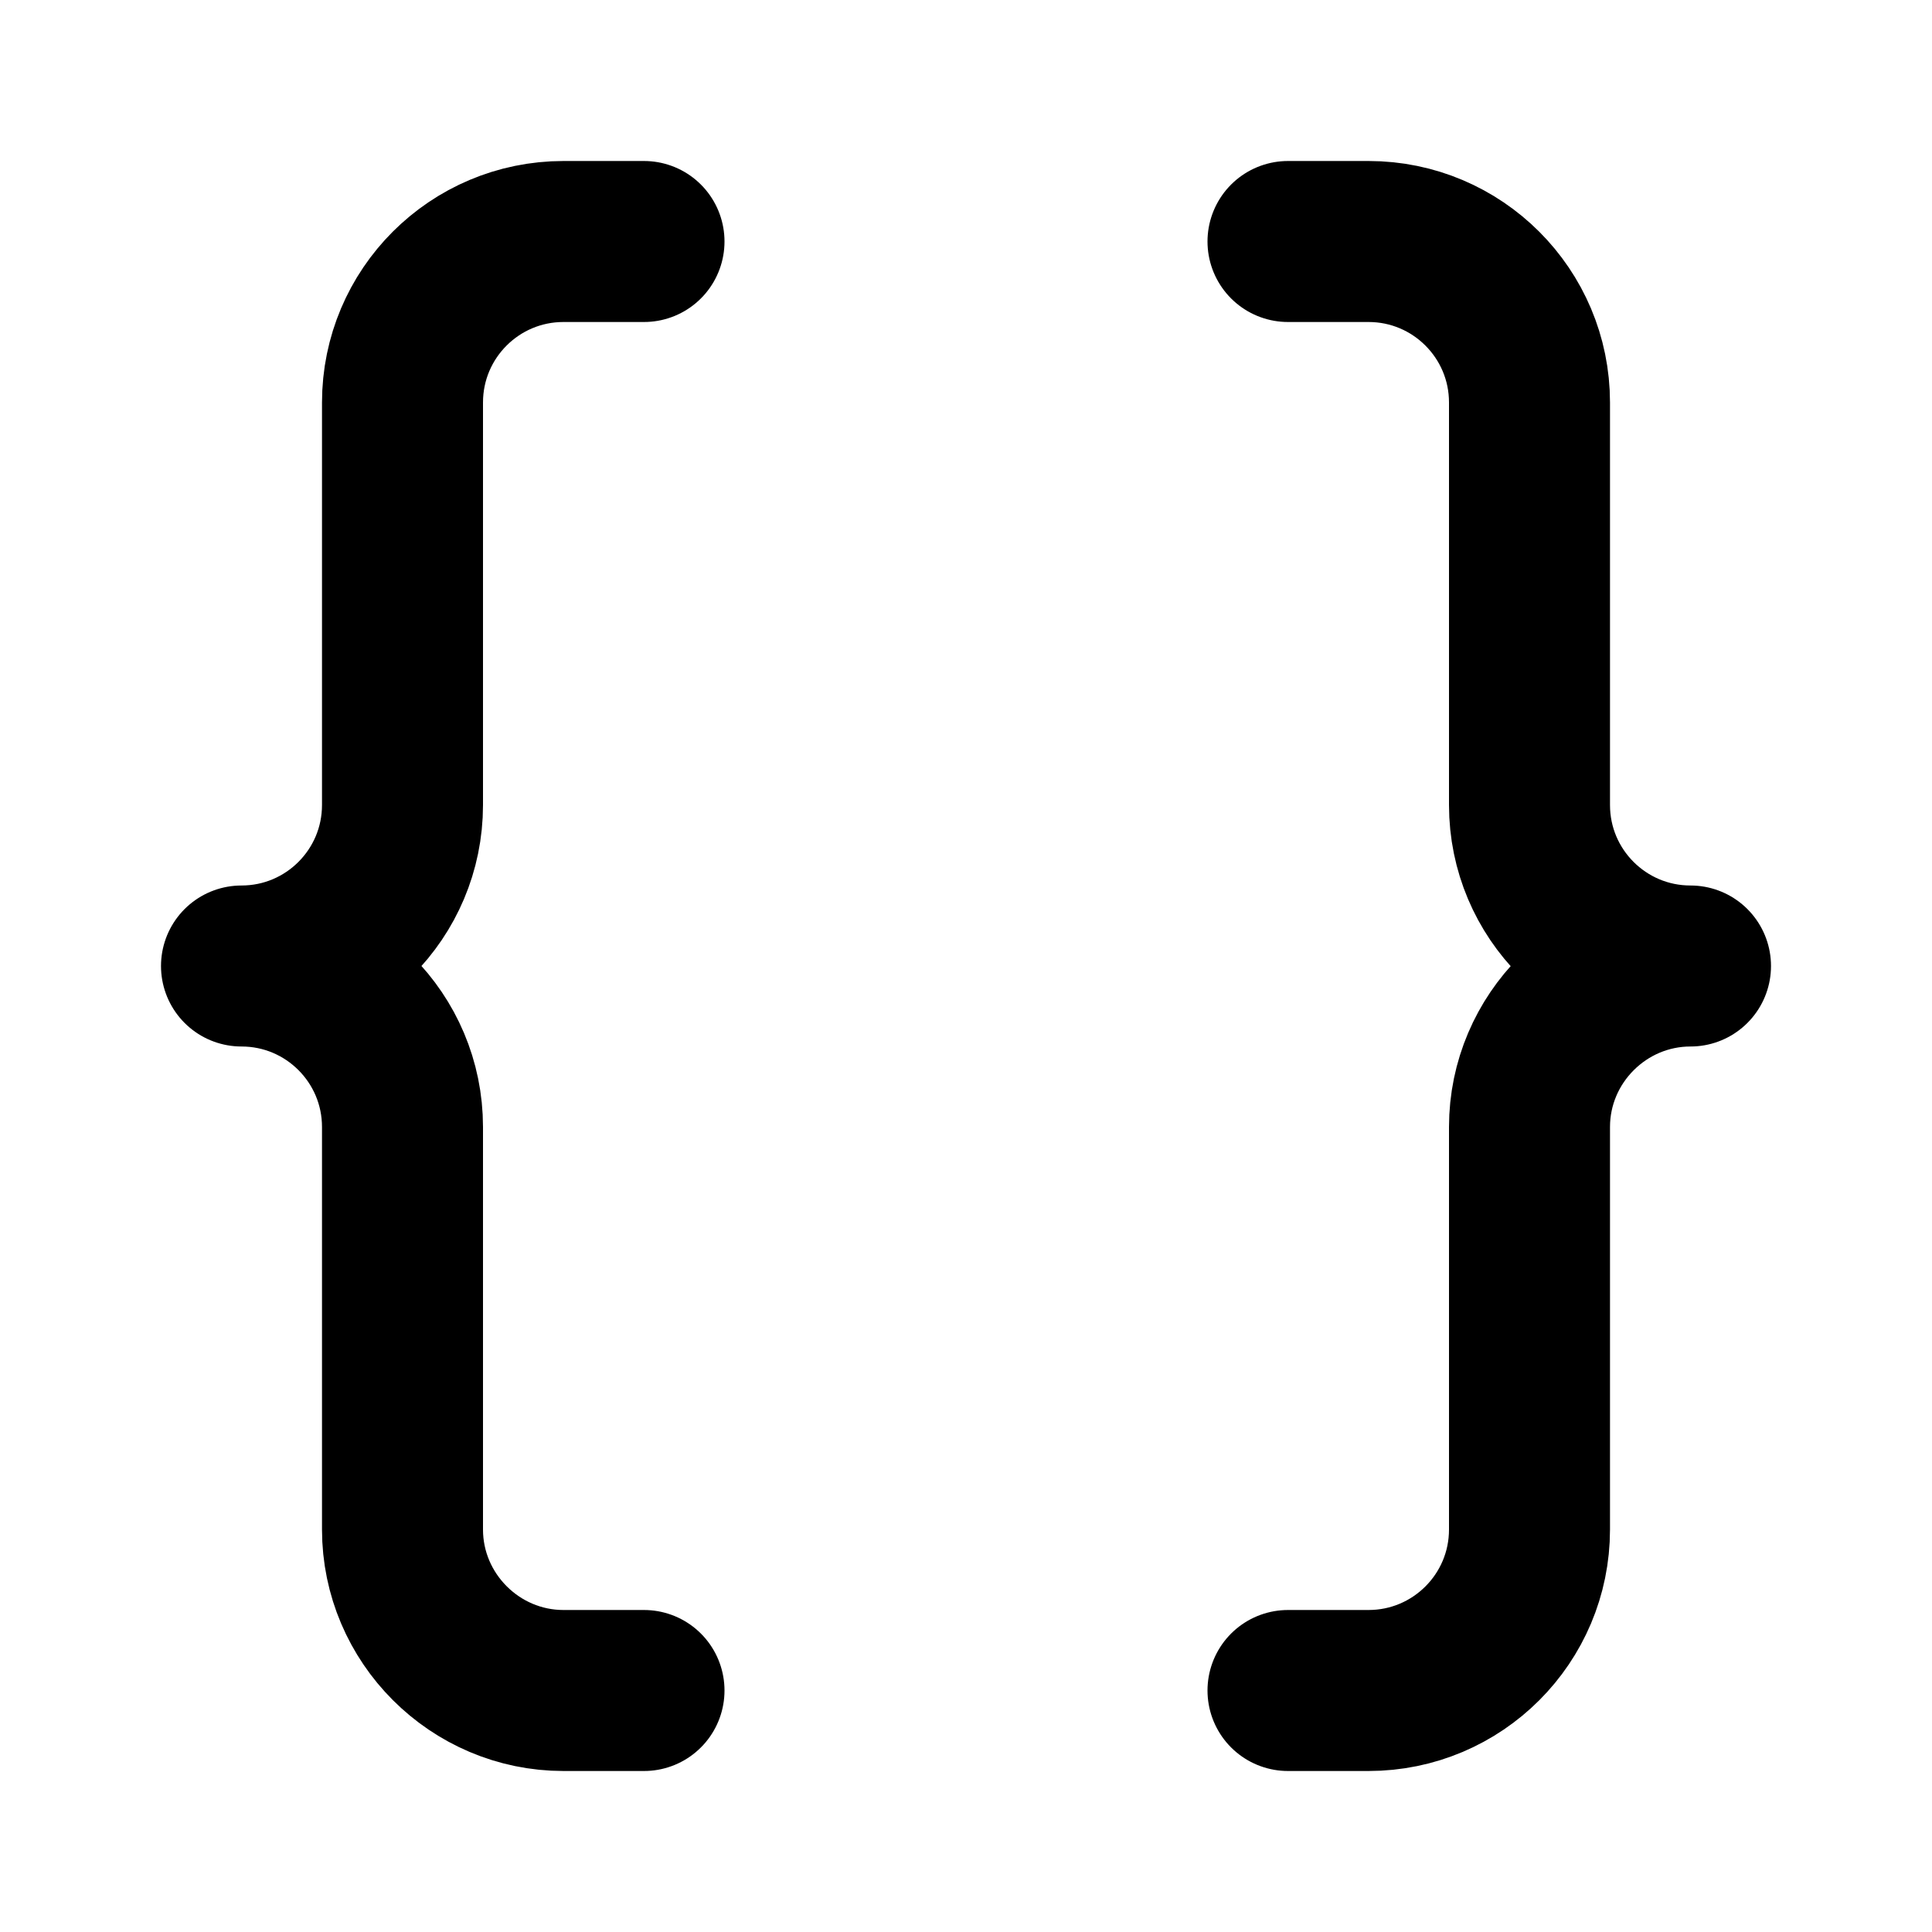
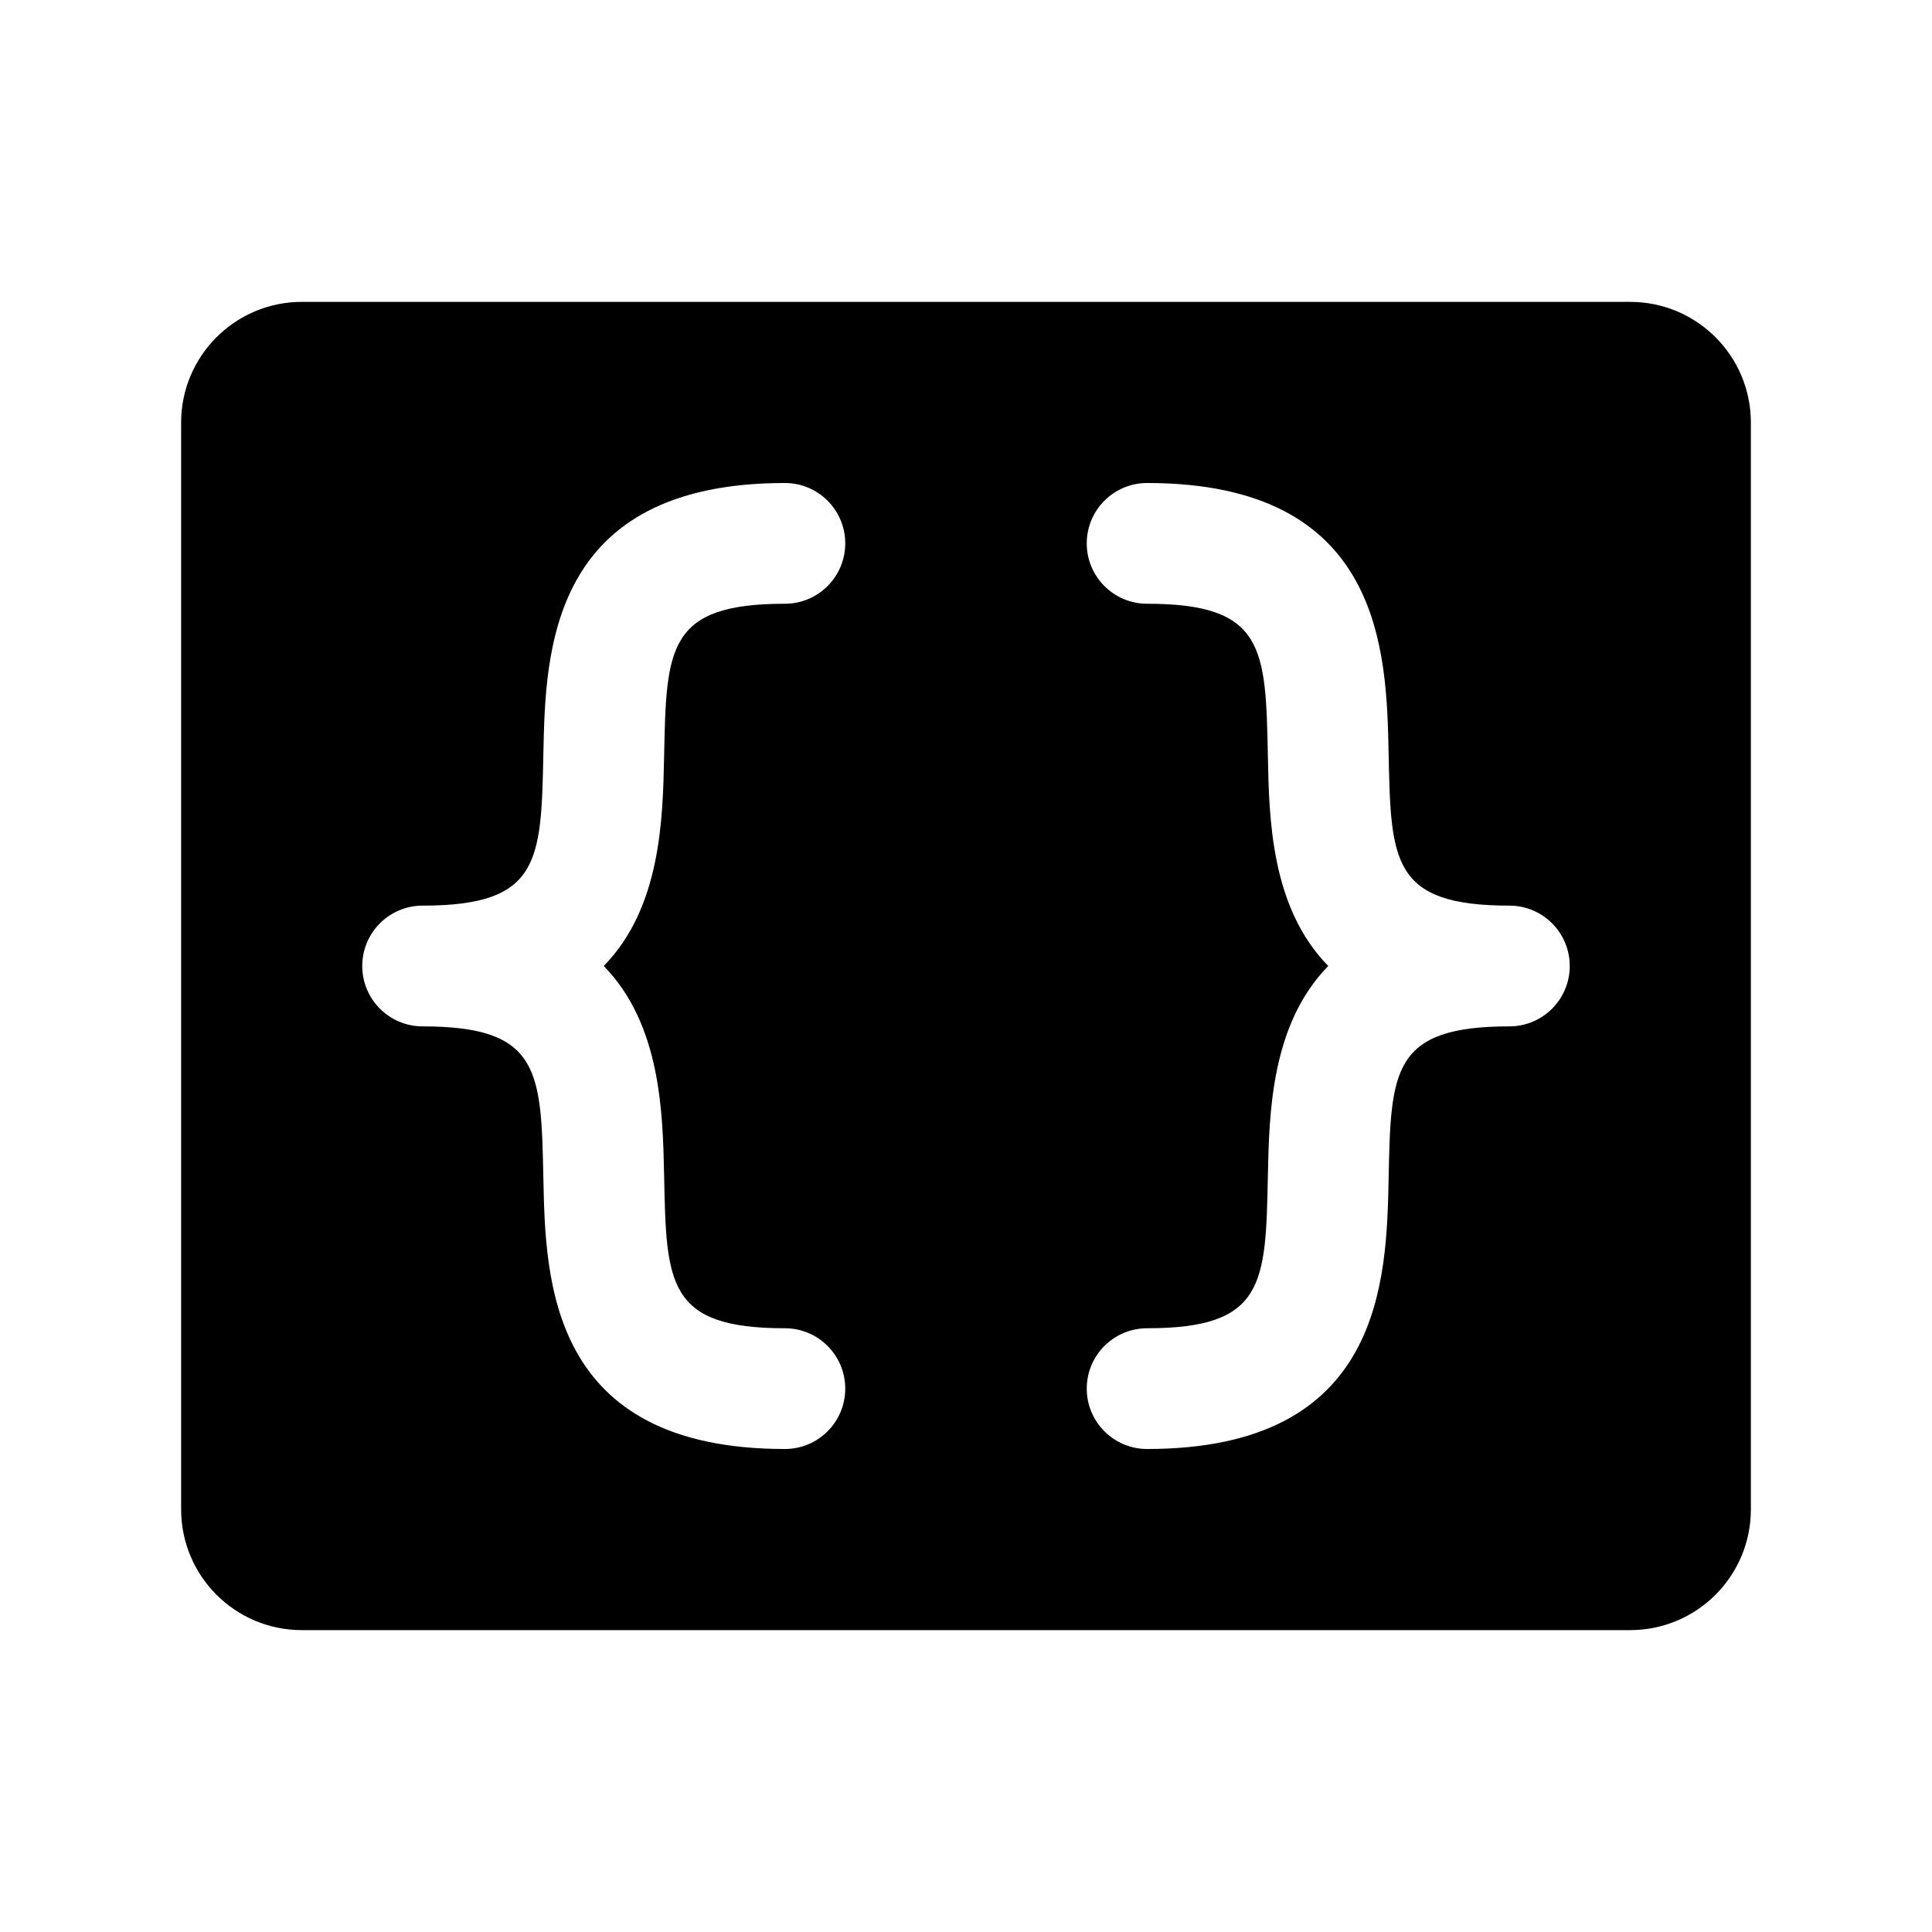
- <svg xmlns="http://www.w3.org/2000/svg" width="24" height="24" viewBox="0 0 24 24" fill="none" stroke="#000000" stroke-width="2" stroke-linecap="round" stroke-linejoin="round">
-   <path d="M8 3H7a2 2 0 0 0-2 2v5a2 2 0 0 1-2 2 2 2 0 0 1 2 2v5c0 1.1.9 2 2 2h1" />
-   <path d="M16 21h1a2 2 0 0 0 2-2v-5c0-1.1.9-2 2-2a2 2 0 0 1-2-2V5a2 2 0 0 0-2-2h-1" />
+ <svg xmlns="http://www.w3.org/2000/svg" width="256" height="256" viewBox="0 0 256 256" fill="#000000">
+   <path d="M216,40H40A16,16,0,0,0,24,56V200a16,16,0,0,0,16,16H216a16,16,0,0,0,16-16V56A16,16,0,0,0,216,40ZM88,155.84c.29,14.26.41,20.16,16,20.16a8,8,0,0,1,0,16c-31.27,0-31.72-22.43-32-35.84C71.71,141.9,71.59,136,56,136a8,8,0,0,1,0-16c15.59,0,15.71-5.9,16-20.16C72.28,86.43,72.73,64,104,64a8,8,0,0,1,0,16c-15.59,0-15.71,5.9-16,20.16-.17,8.31-.41,20.09-8,27.84C87.59,135.75,87.83,147.53,88,155.84ZM200,136c-15.59,0-15.71,5.9-16,20.16-.28,13.41-.73,35.84-32,35.84a8,8,0,0,1,0-16c15.59,0,15.71-5.9,16-20.16.17-8.31.41-20.09,8-27.84-7.6-7.75-7.84-19.53-8-27.84C167.71,85.9,167.59,80,152,80a8,8,0,0,1,0-16c31.27,0,31.72,22.43,32,35.84.29,14.26.41,20.16,16,20.16a8,8,0,0,1,0,16Z" />
</svg>
